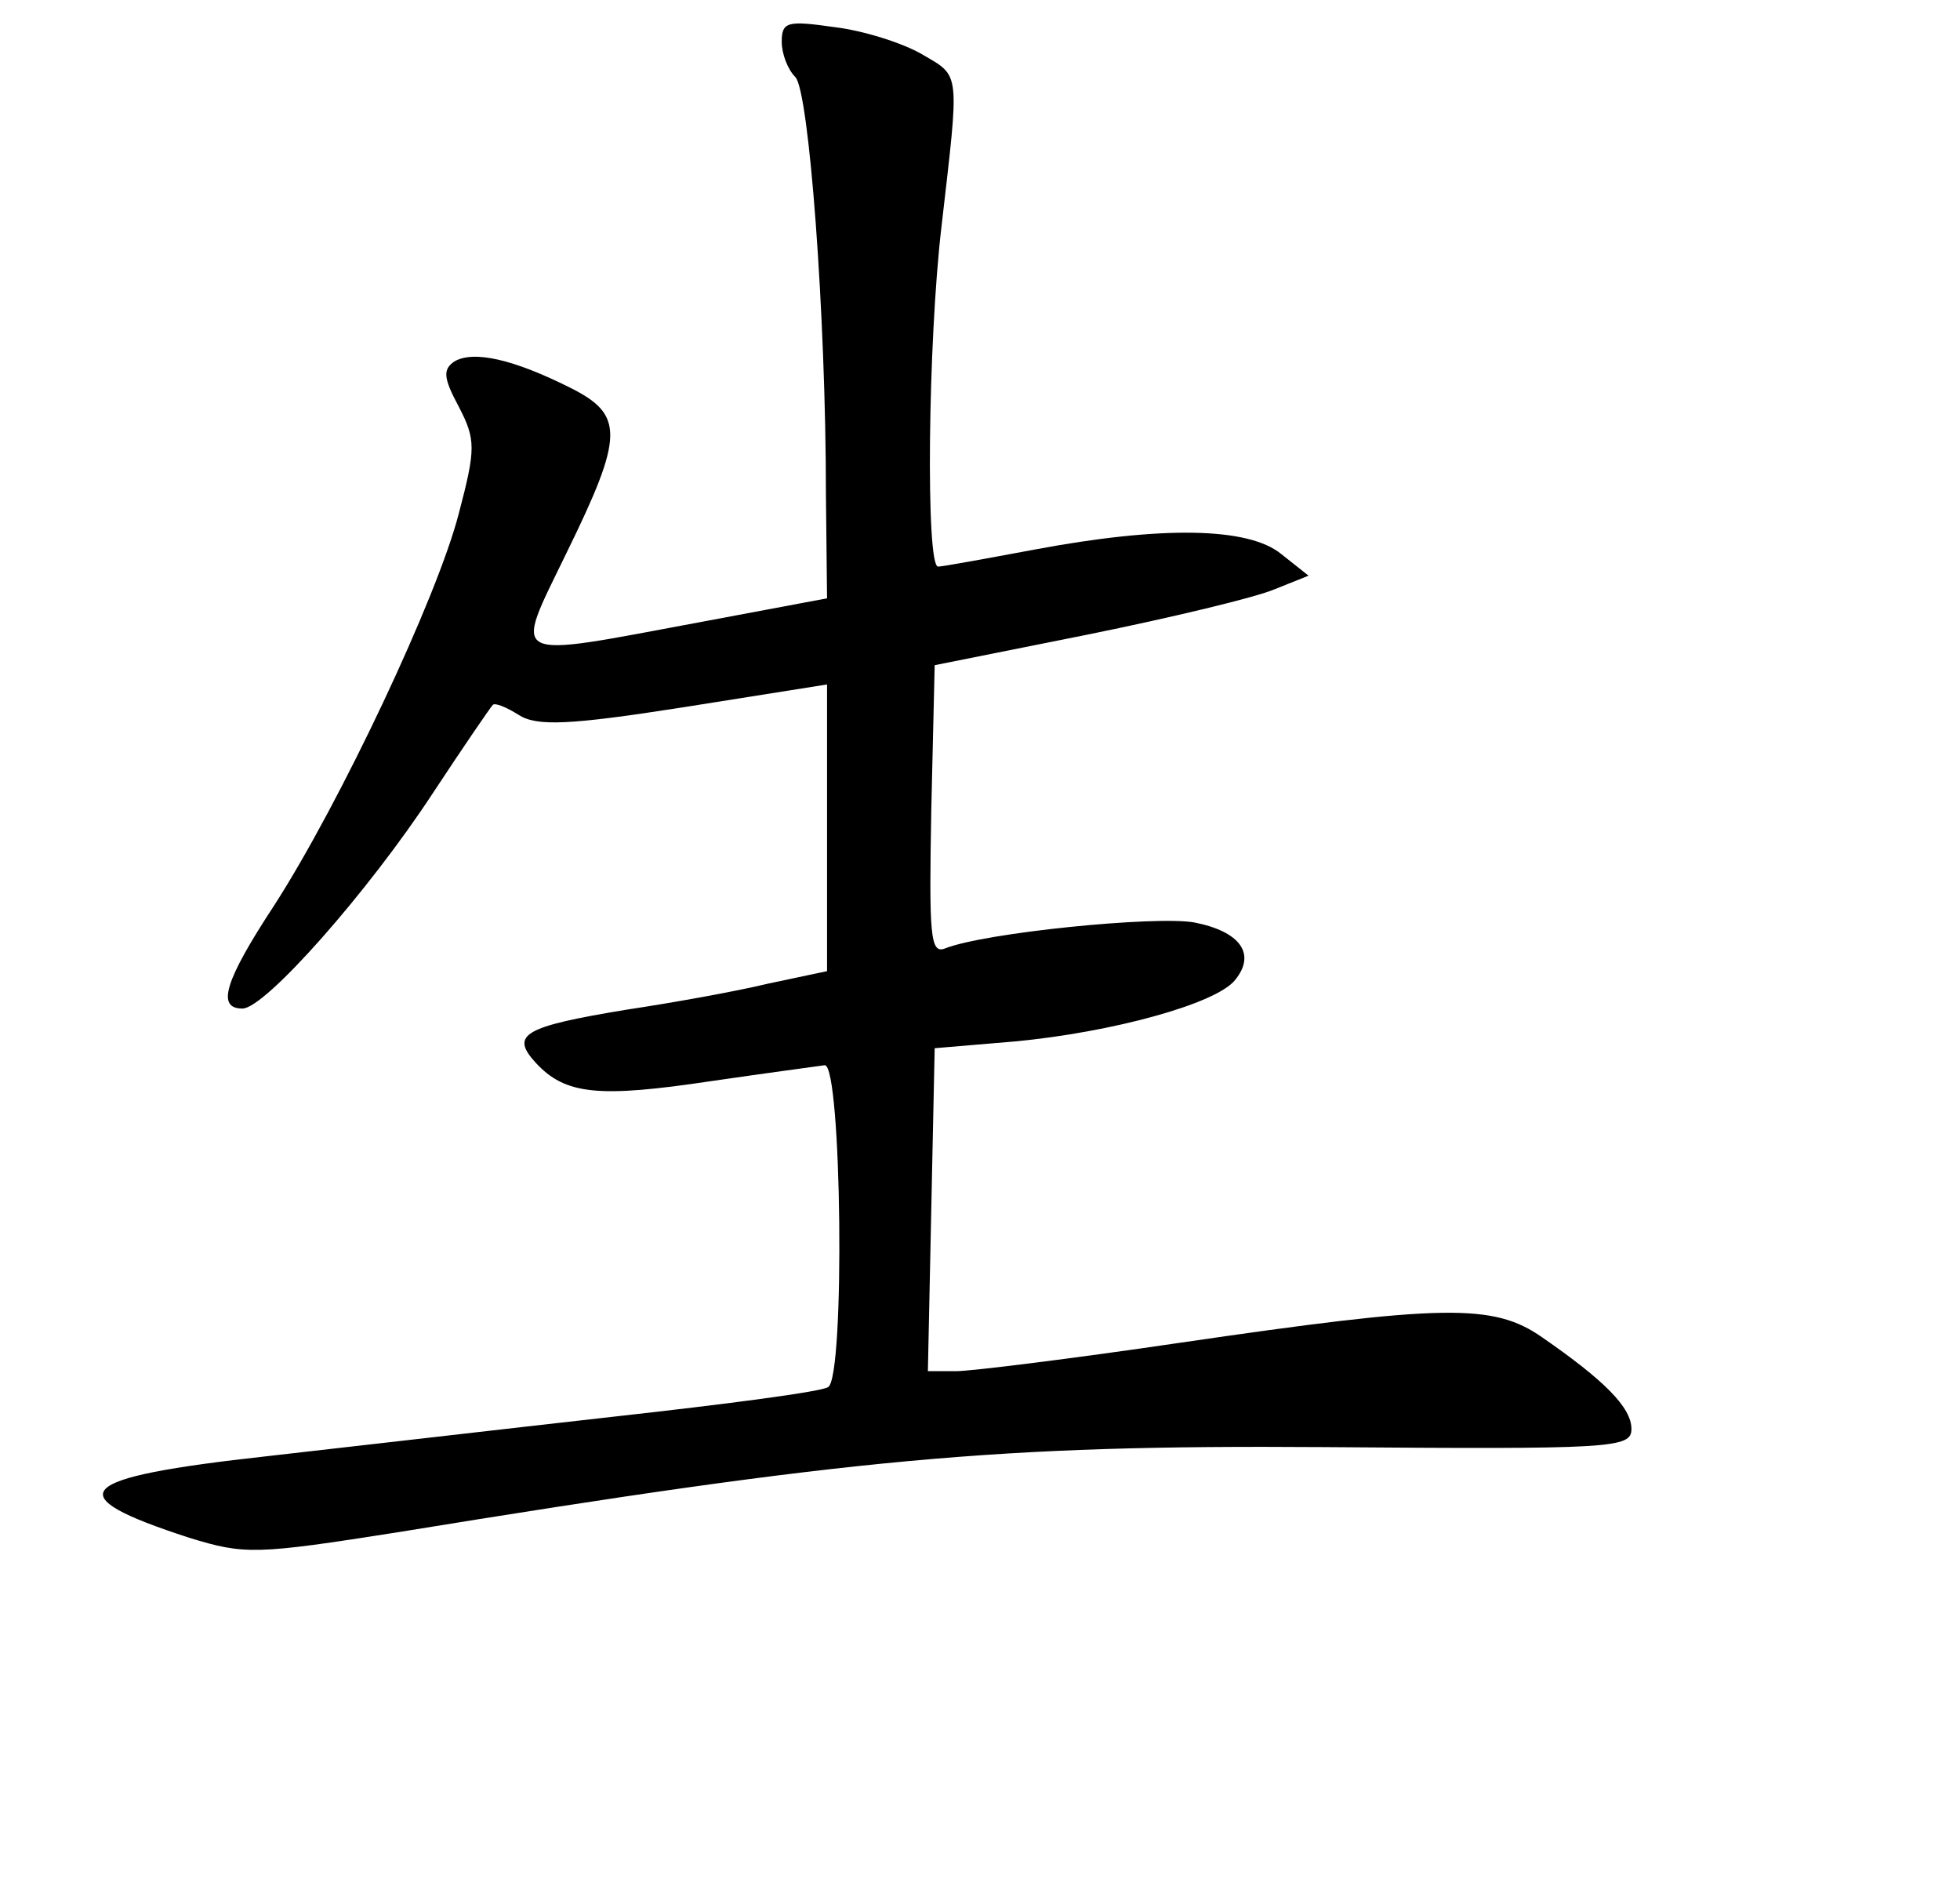
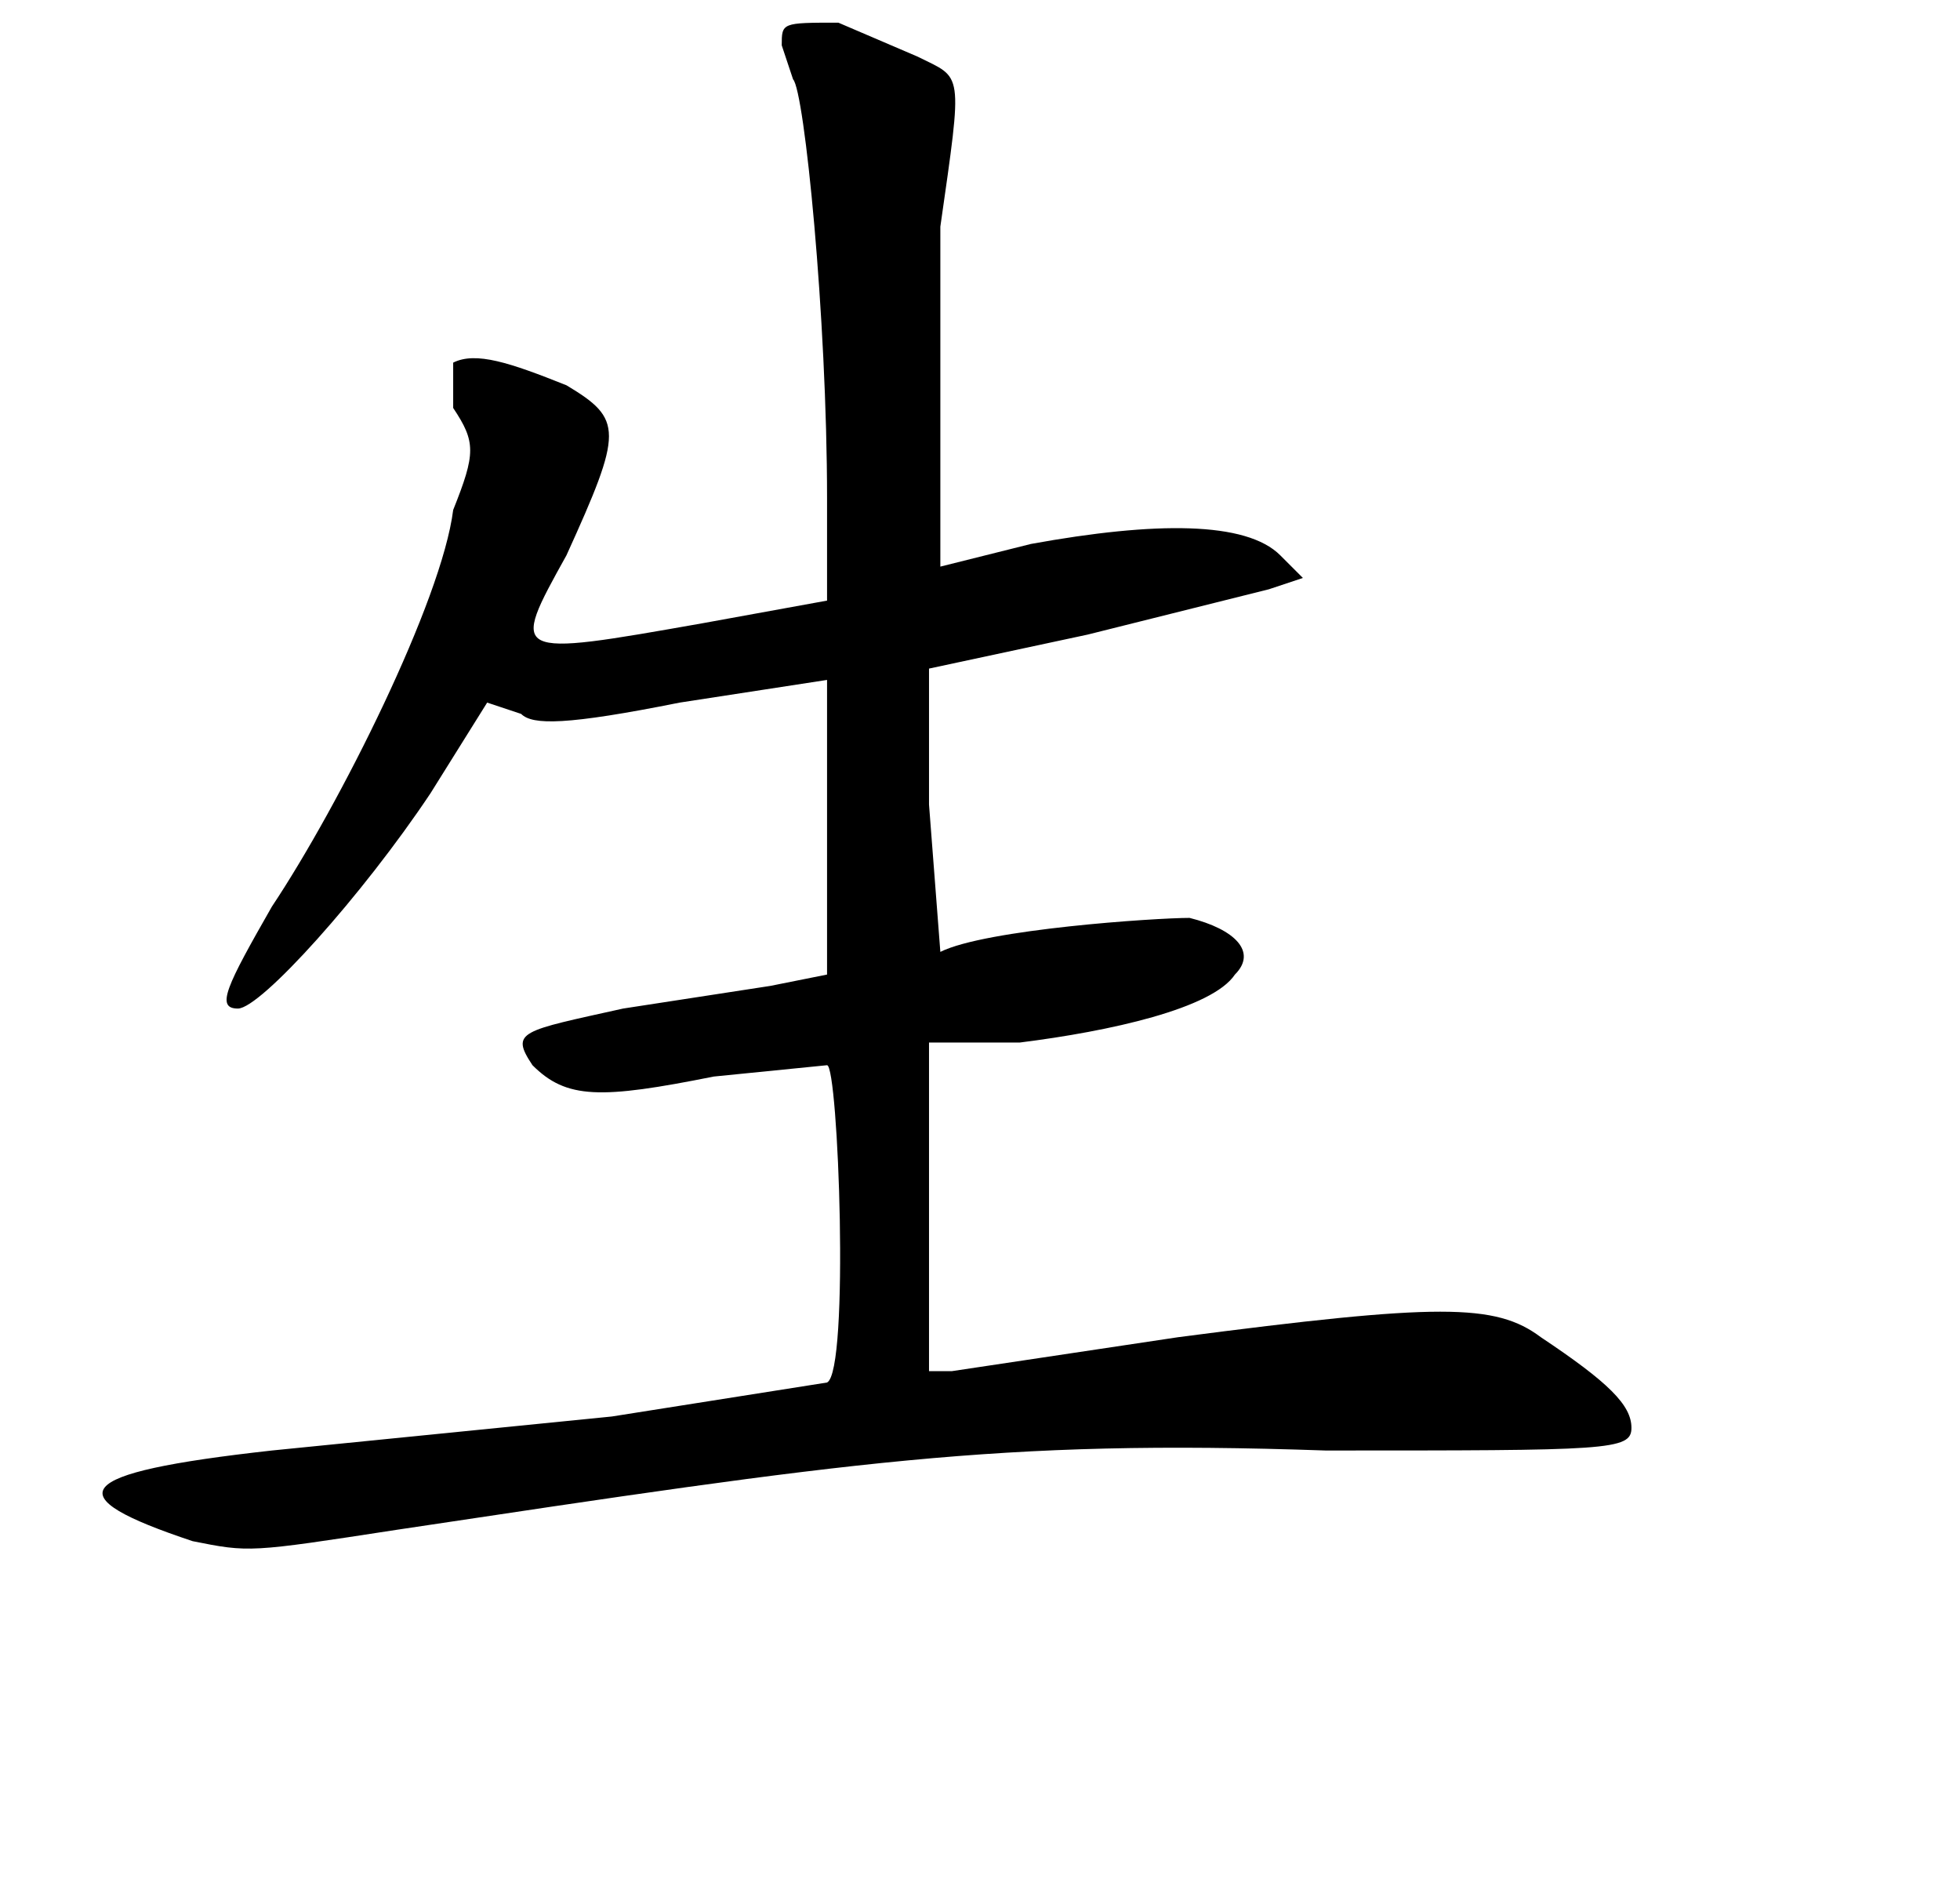
- <svg xmlns="http://www.w3.org/2000/svg" version="1.0" width="173pt" height="167pt" viewBox="0 0 173 167" preserveAspectRatio="xMidYMid meet">
-   <g transform="translate(0,167) scale(0.1,-0.1)" fill="#000000" stroke="none">
-     <path d="M690 1633 c0 -10 5 -24 12 -31 12 -12 27 -209 27 -368 l1 -92 -112 -21 c-172 -32 -165 -36 -118 61 51 104 51 122 3 146 -50 25 -85 33 -102 23 -10 -7 -10 -14 4 -40 15 -29 15 -37 0 -94 -19 -74 -105 -256 -163 -346 -44 -67 -51 -91 -28 -91 20 0 111 103 168 190 27 41 51 76 53 78 2 2 12 -2 23 -9 16 -10 44 -9 146 7 l126 20 0 -126 0 -127 -52 -11 c-29 -7 -85 -17 -125 -23 -91 -15 -103 -22 -80 -47 26 -28 55 -31 155 -16 48 7 93 13 100 14 15 0 18 -275 3 -284 -5 -4 -89 -15 -188 -26 -98 -11 -236 -27 -307 -35 -172 -19 -186 -34 -69 -72 49 -15 58 -15 185 5 399 65 528 77 816 75 256 -2 272 -1 272 16 0 19 -24 43 -79 81 -43 30 -87 29 -320 -5 -95 -14 -184 -25 -197 -25 l-25 0 3 143 3 142 71 6 c85 8 177 33 194 54 19 23 5 43 -36 51 -34 6 -185 -9 -220 -23 -13 -5 -14 12 -12 122 l3 128 135 27 c74 15 149 33 165 40 l30 12 -24 19 c-29 24 -106 25 -218 4 -43 -8 -81 -15 -85 -15 -11 0 -9 198 3 300 16 139 17 132 -17 152 -17 10 -52 21 -77 24 -42 6 -47 5 -47 -13z" />
-   </g>
+ <svg xmlns="http://www.w3.org/2000/svg" version="1.0" width="230.7" height="222.7" viewBox="0 0 173 167">
+   <path d="M69 4l1 3c1 1 3 21 3 37v9l-11 2c-17 3-17 3-12-6 5-11 5-12 0-15-5-2-8-3-10-2v4c2 3 2 4 0 9-1 8-10 26-16 35-4 7-5 9-3 9s11-10 17-19l5-8 3 1c1 1 4 1 14-1l13-2v26l-5 1-13 2c-9 2-10 2-8 5 3 3 6 3 16 1l10-1c1 0 2 27 0 28l-19 3-30 3c-18 2-19 4-7 8 5 1 5 1 18-1 40-6 53-8 82-7 25 0 27 0 27-2s-2-4-8-8c-4-3-9-3-32 0l-20 3h-2V92h8c8-1 17-3 19-6 2-2 0-4-4-5-3 0-18 1-22 3l-1-13V59l14-3 16-4 3-1-2-2c-3-3-11-3-22-1l-8 2V20c2-14 2-13-2-15l-7-3c-5 0-5 0-5 2z" />
</svg>
